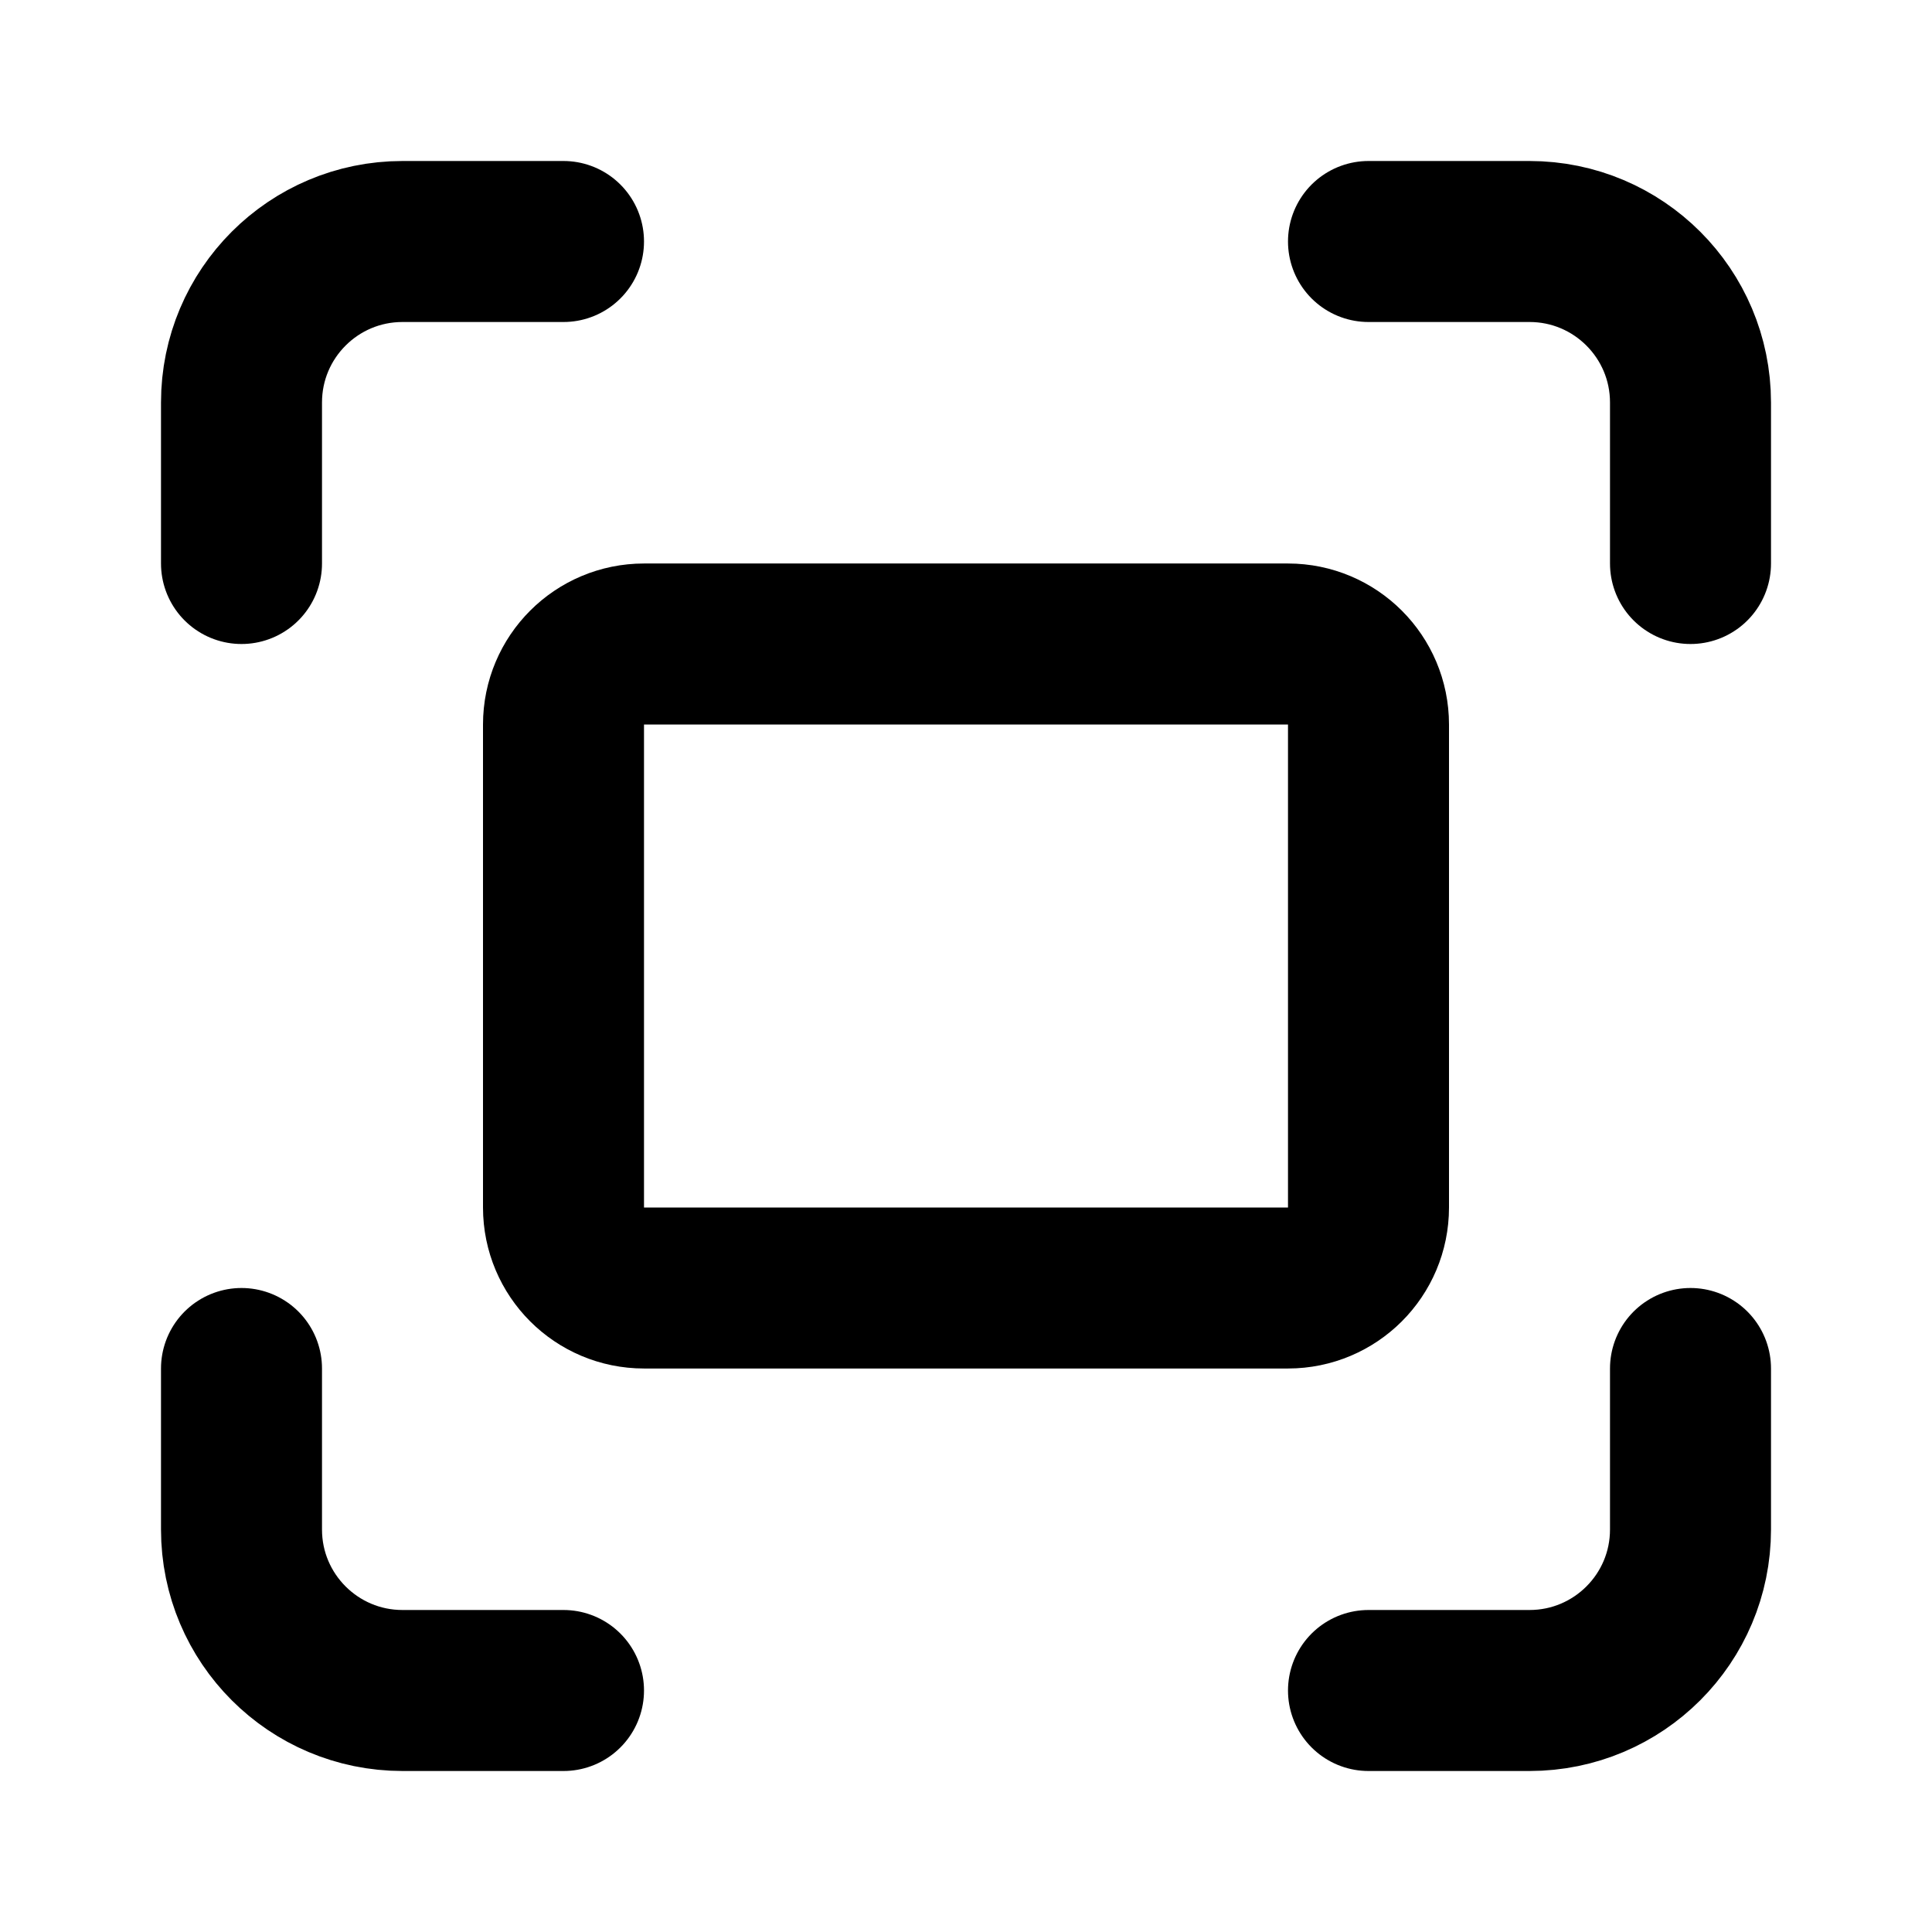
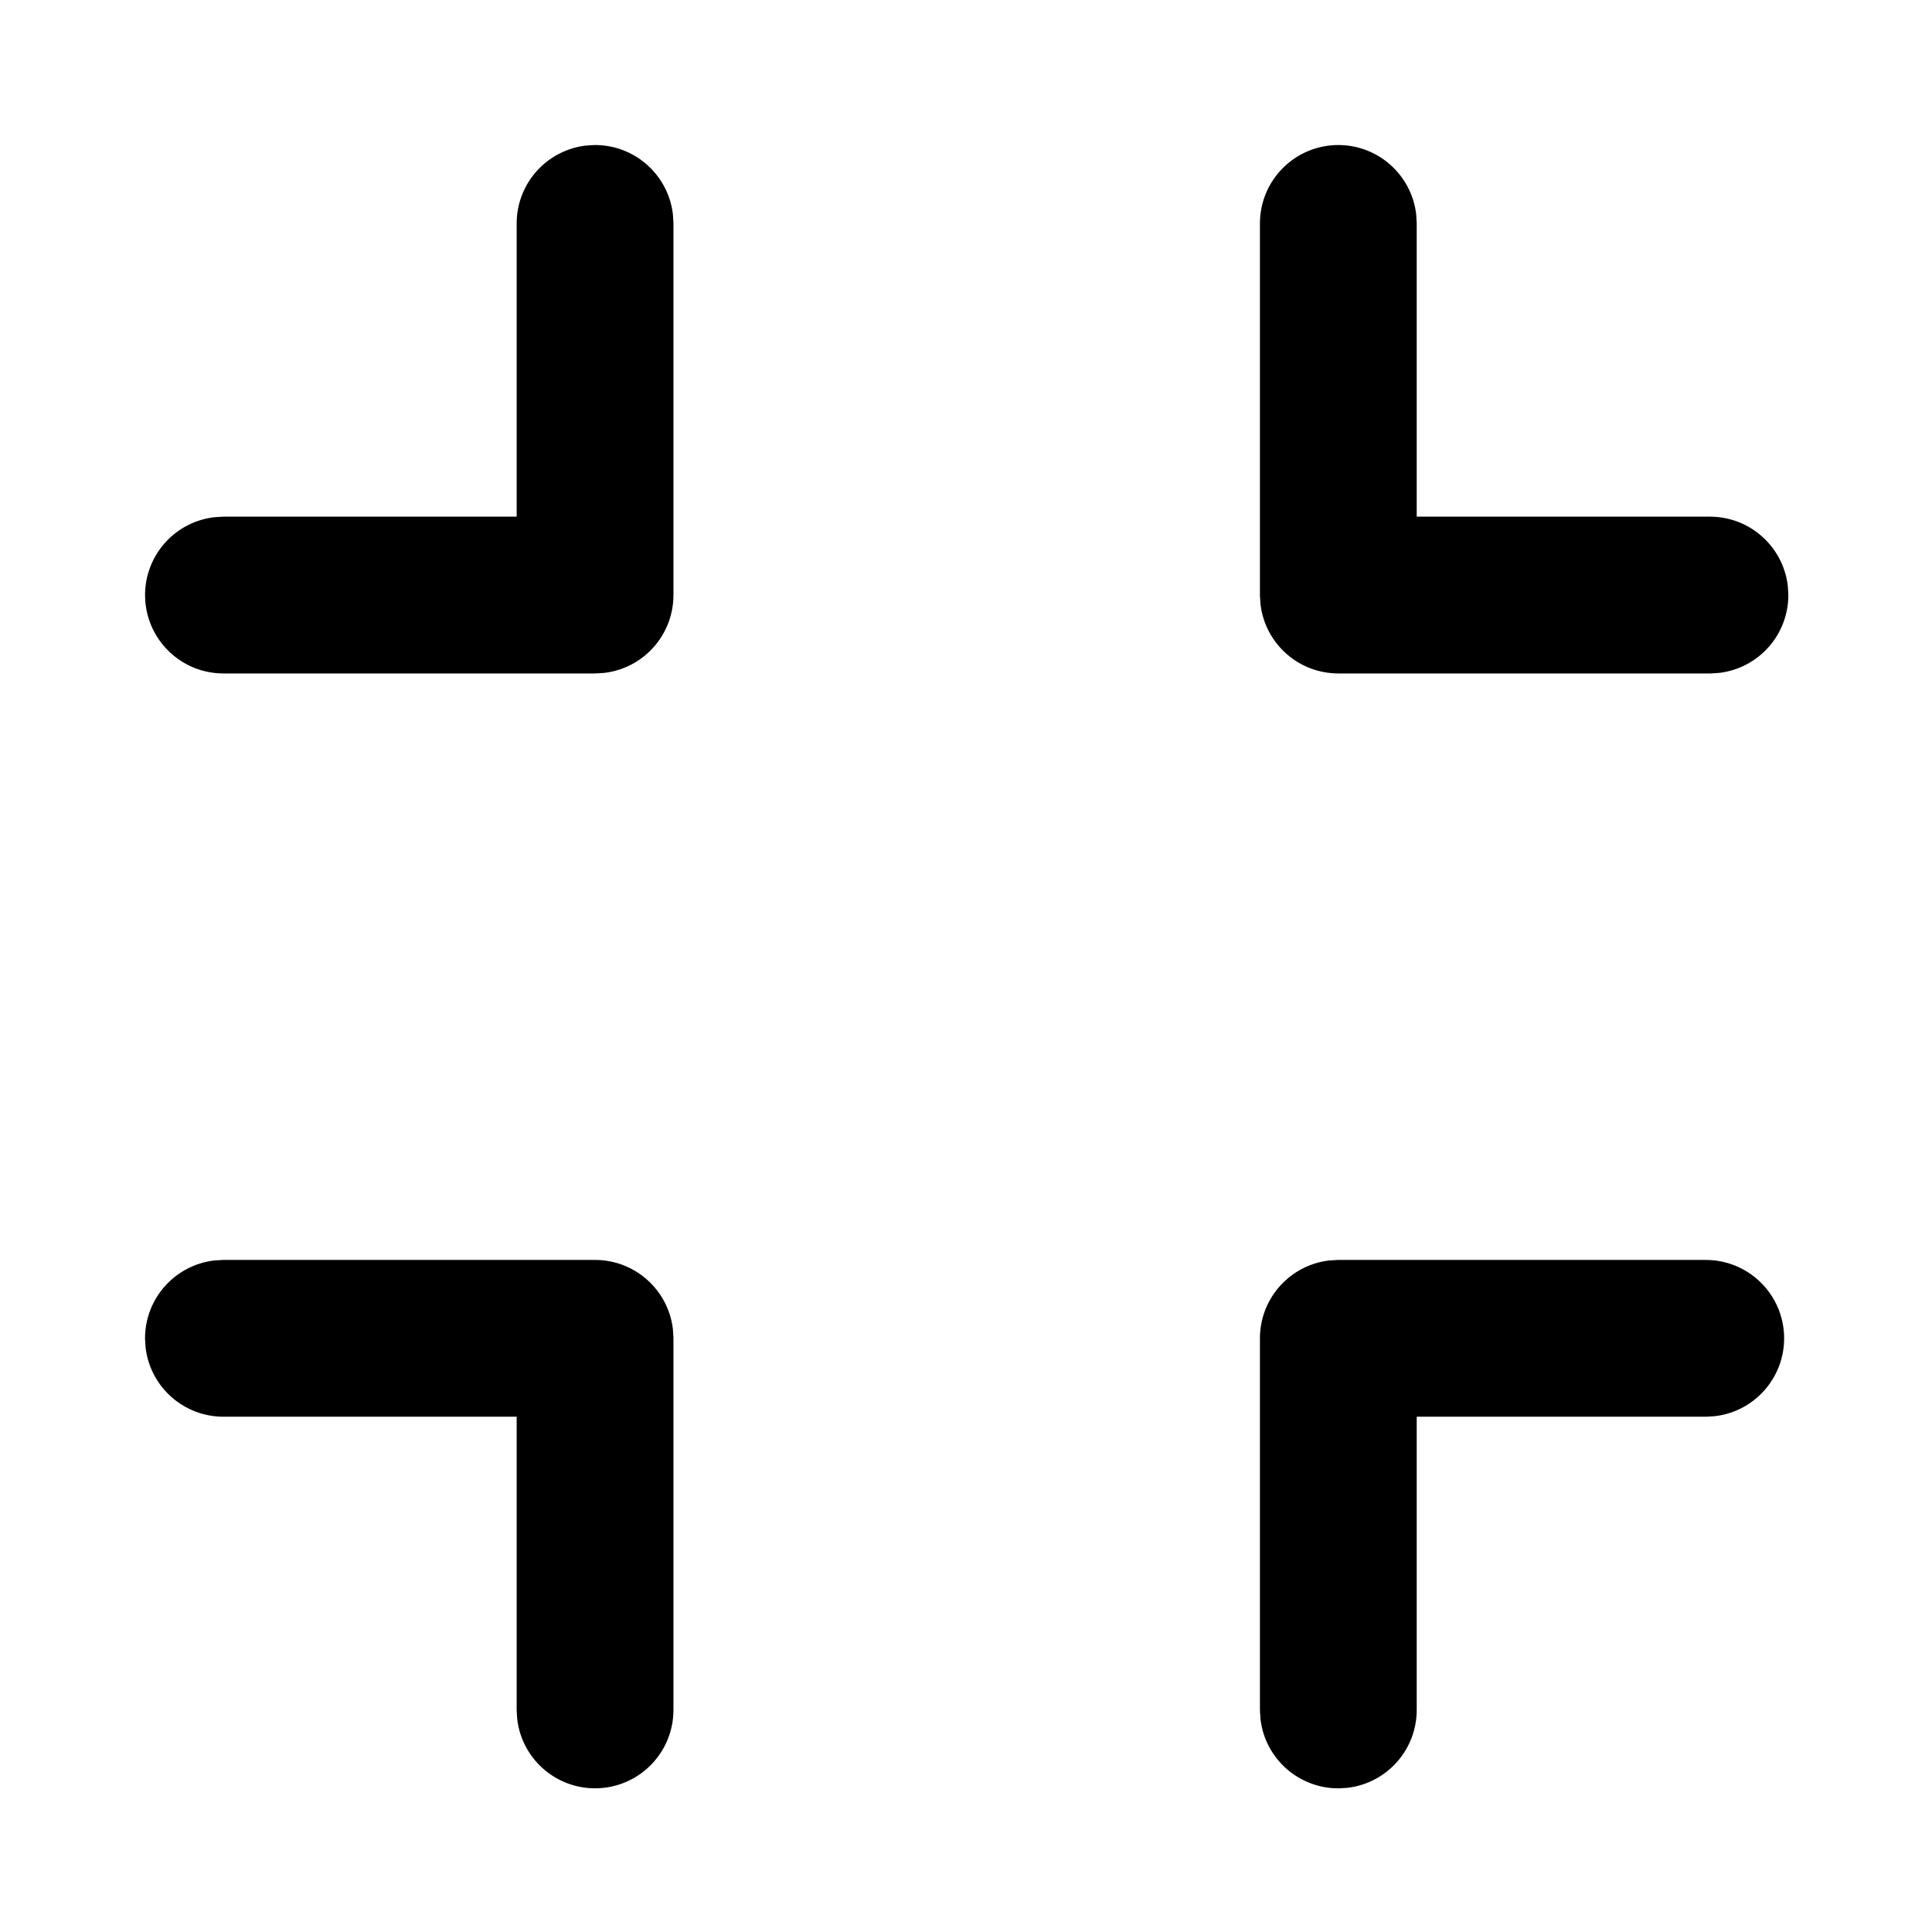
- <svg xmlns="http://www.w3.org/2000/svg" width="24" height="24" viewBox="0 0 24 24" fill="none" stroke="currentColor" stroke-width="2" stroke-linecap="round" stroke-linejoin="round">
-   <path d="M3 7V5a2 2 0 0 1 2-2h2" />
-   <path d="M17 3h2a2 2 0 0 1 2 2v2" />
-   <path d="M21 17v2a2 2 0 0 1-2 2h-2" />
-   <path d="M7 21H5a2 2 0 0 1-2-2v-2" />
-   <rect width="10" height="8" x="7" y="8" rx="1" />
+ <svg xmlns="http://www.w3.org/2000/svg" viewBox="112 112 822 822">
+   <g stroke="currentColor" stroke-width="14" stroke-linejoin="round">
+     <path fill="currentColor" d="M681.412 180.706c13.432 0 24.516 10.059 26.142 23.04l0.211 3.313v131.765h131.765c13.432 0 24.516 10.059 26.142 23.04l0.211 3.313a26.353 26.353 0 0 1-23.04 26.142l-3.313 0.211h-158.118a26.353 26.353 0 0 1-26.142-23.04l-0.211-3.313v-158.118c0-14.547 11.806-26.353 26.353-26.353zM365.176 180.706c13.432 0 24.516 10.059 26.142 23.04l0.211 3.313v158.118a26.353 26.353 0 0 1-23.04 26.142l-3.313 0.211h-158.118a26.353 26.353 0 0 1-3.313-52.495l3.313-0.211h131.765V207.059c0-13.432 10.059-24.516 23.04-26.142l3.313-0.211zM365.176 655.059c13.432 0 24.516 10.059 26.142 23.04l0.211 3.313v158.118a26.353 26.353 0 0 1-52.495 3.313l-0.211-3.313V707.765H207.059a26.353 26.353 0 0 1-26.142-23.04L180.706 681.412c0-13.432 10.059-24.516 23.04-26.142l3.313-0.211h158.118zM837.752 655.059a26.353 26.353 0 0 1 3.313 52.495l-3.313 0.211H707.765v131.765a26.353 26.353 0 0 1-23.04 26.142l-3.313 0.211a26.353 26.353 0 0 1-26.142-23.04l-0.211-3.313v-158.118c0-13.432 10.059-24.516 23.04-26.142l3.313-0.211h156.341z" />
+   </g>
</svg>
